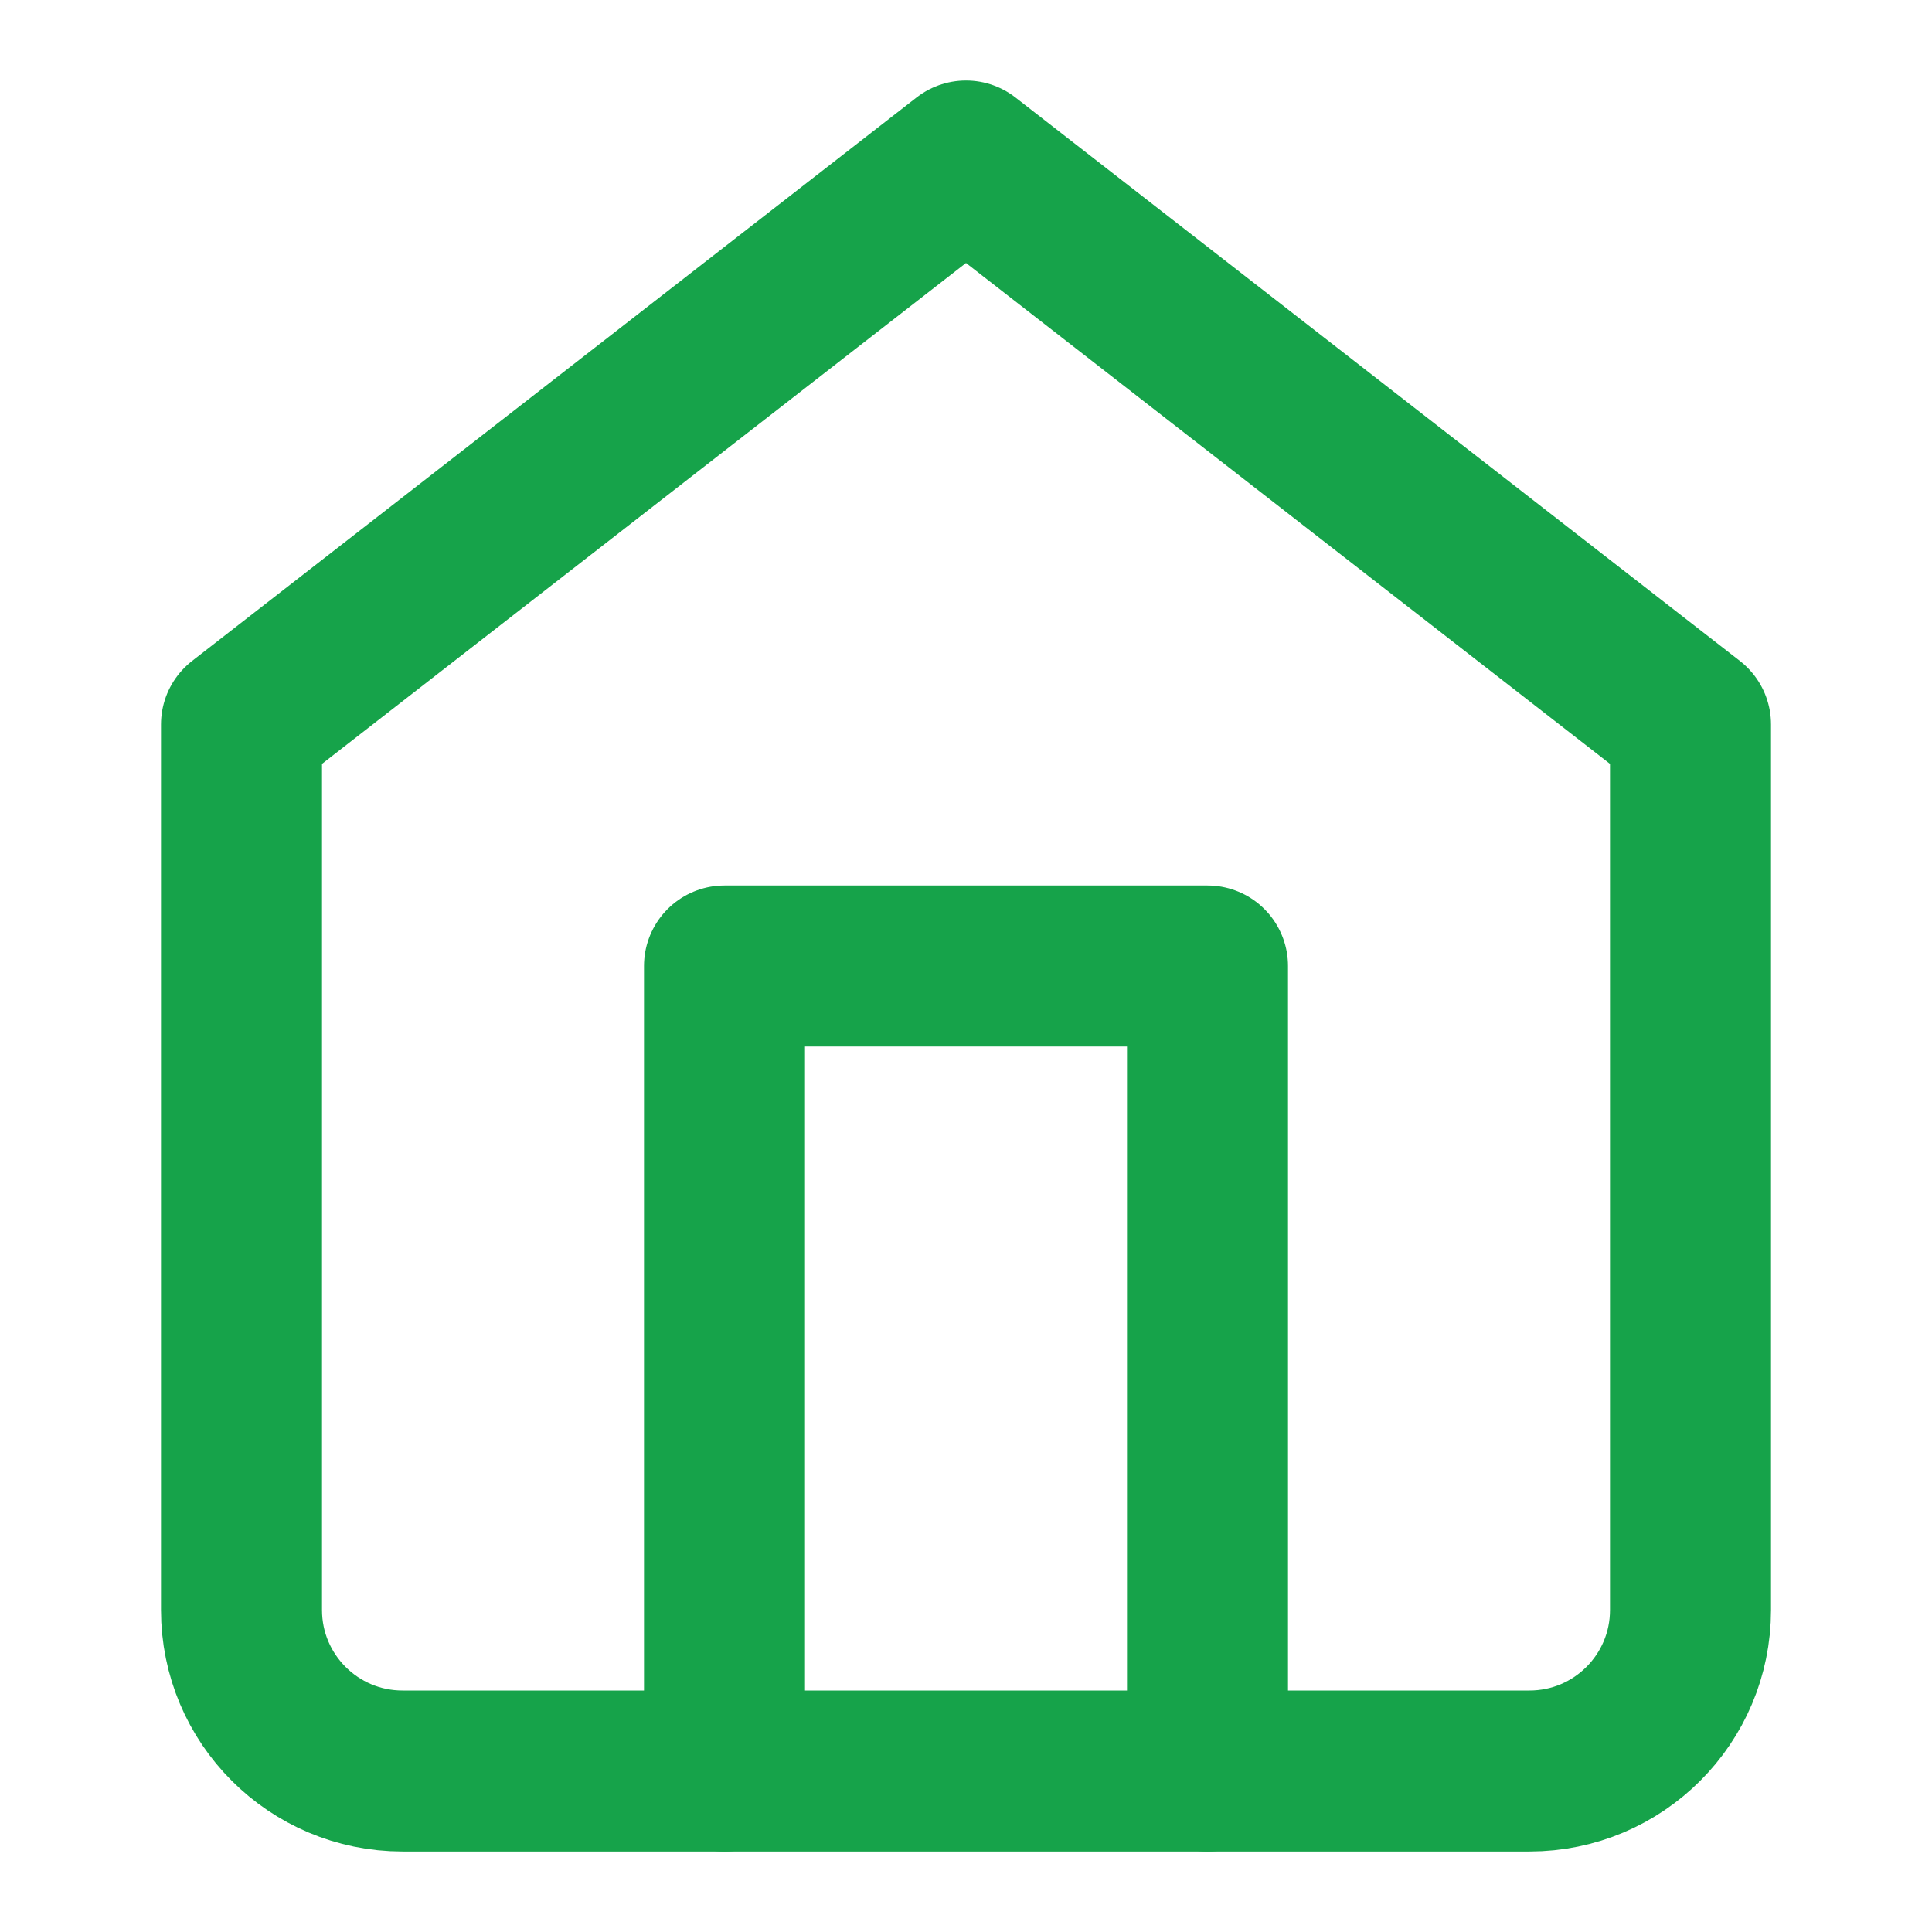
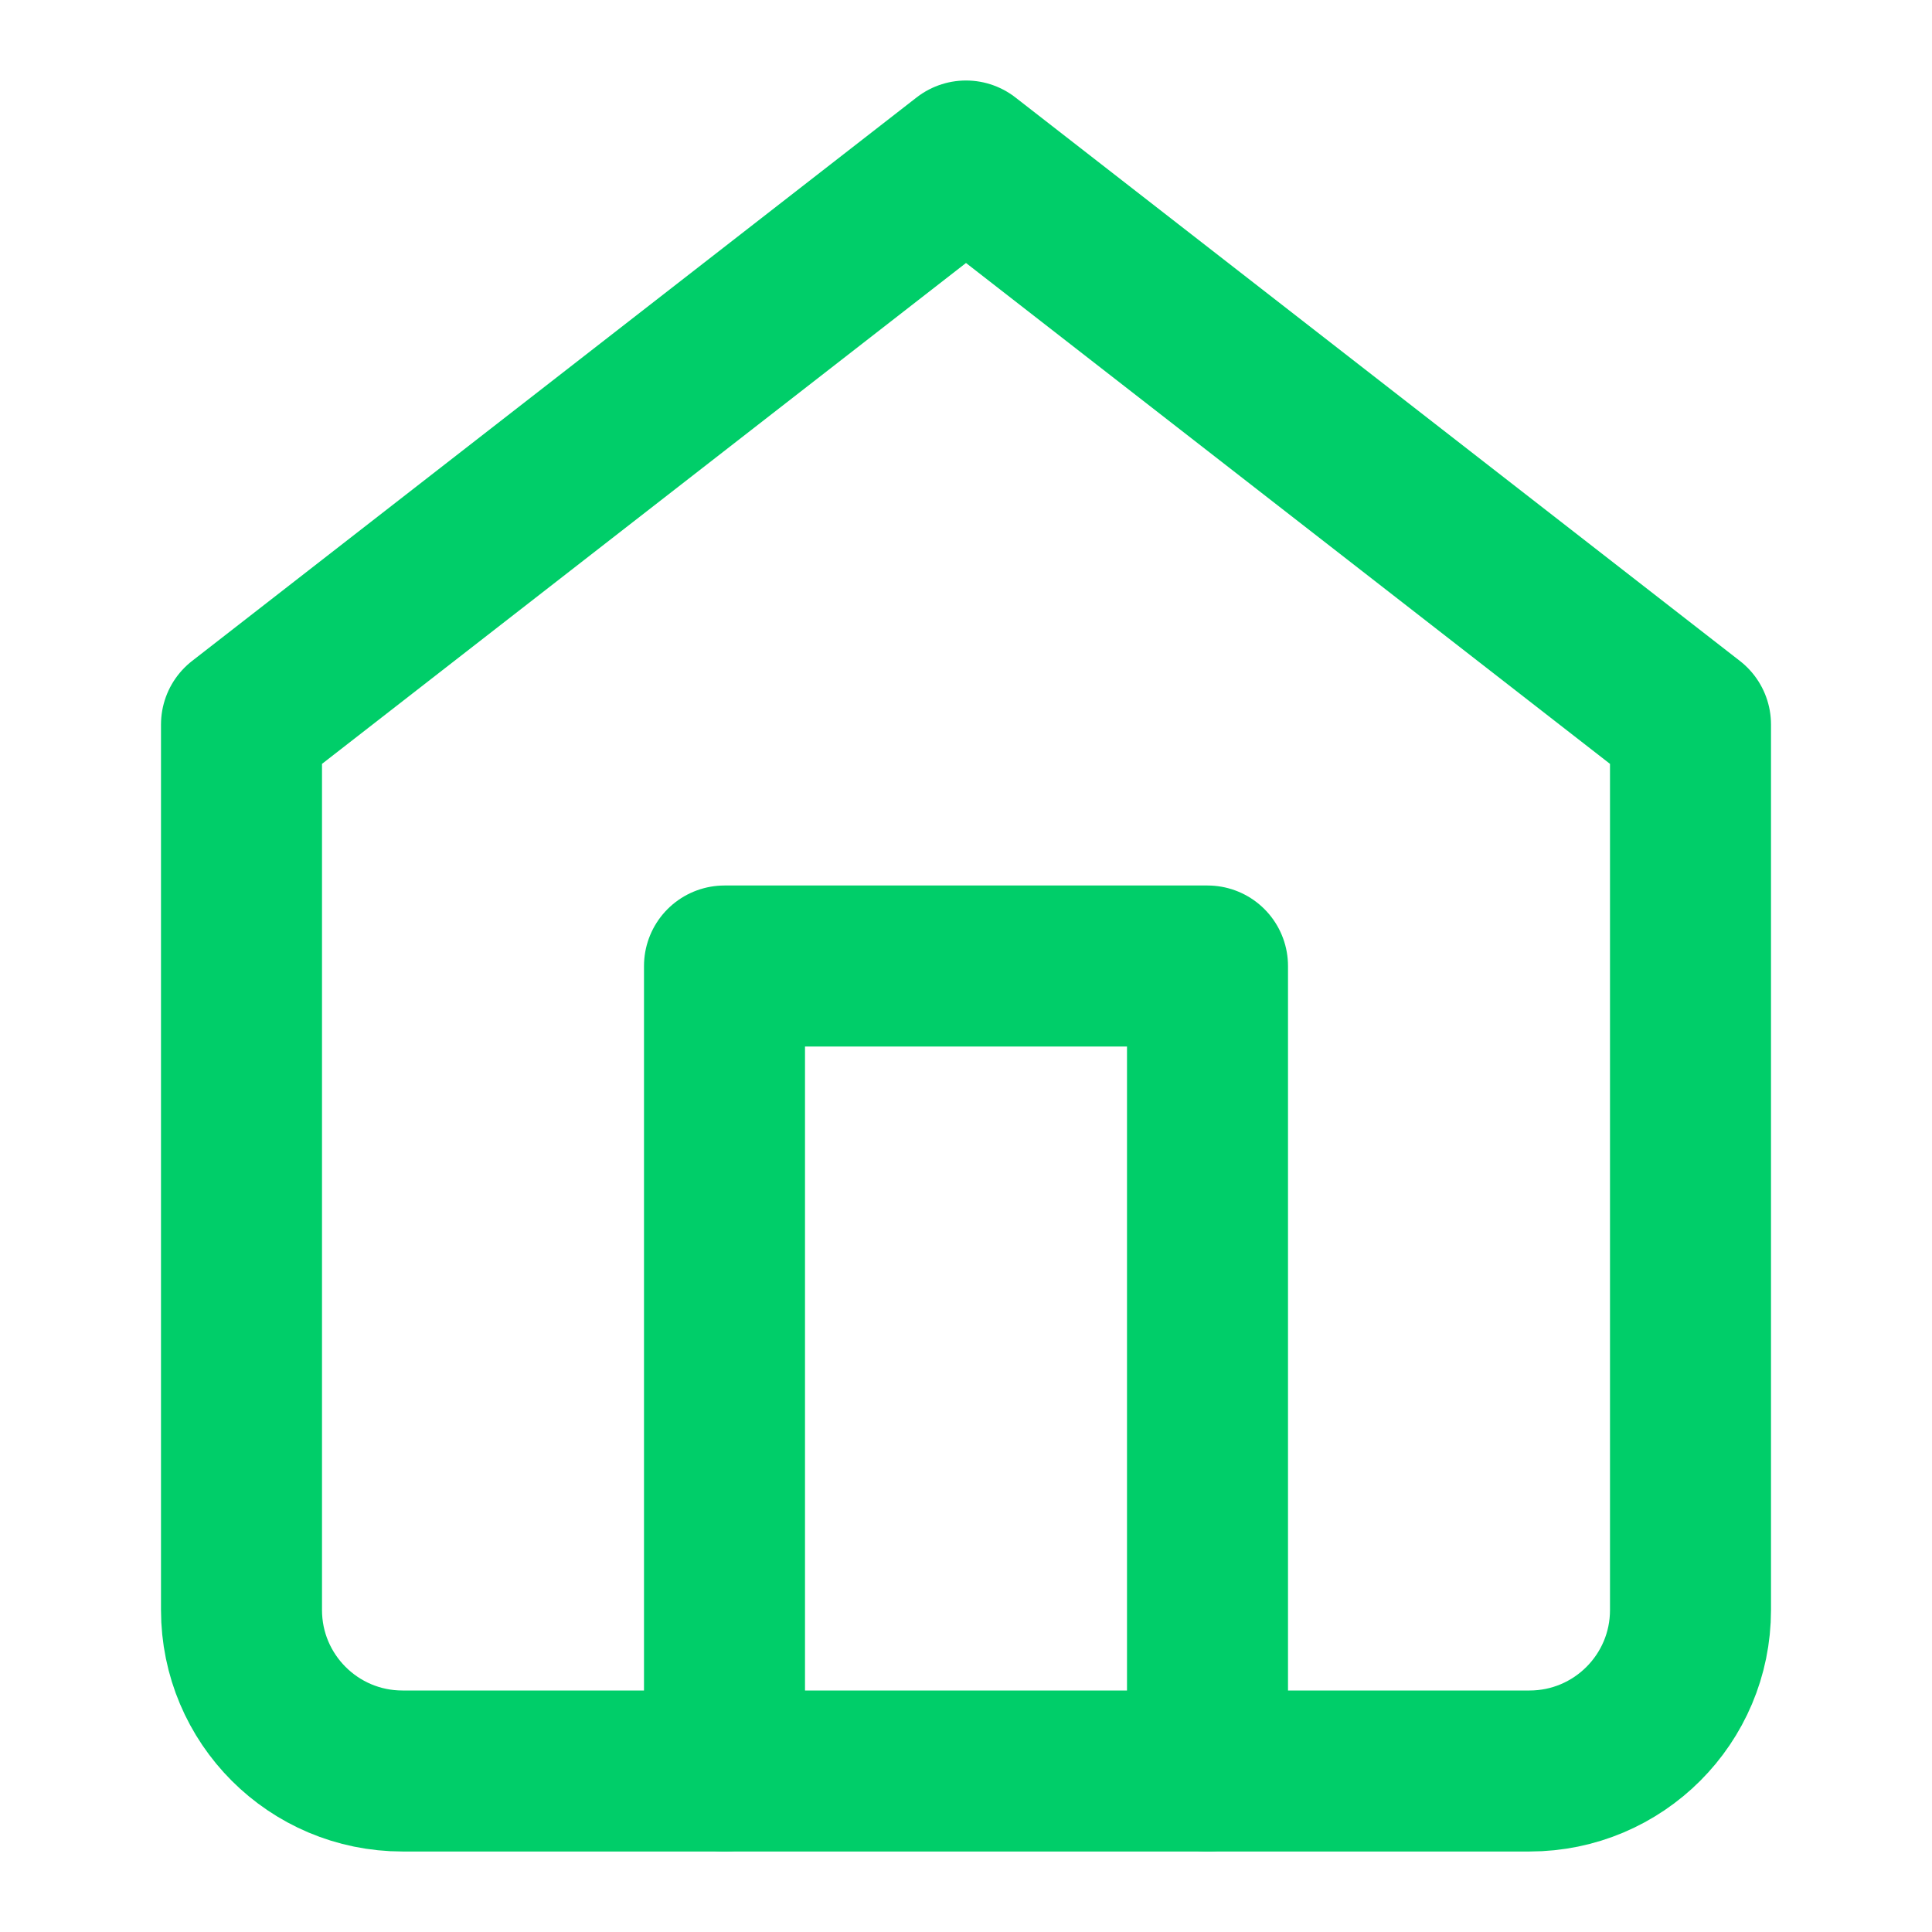
- <svg xmlns="http://www.w3.org/2000/svg" viewBox="0 0 24 24" fill="none" stroke="#16A34A" stroke-width="2" stroke-linecap="round" stroke-linejoin="round">
+ <svg xmlns="http://www.w3.org/2000/svg" viewBox="0 0 24 24" fill="none" stroke="#00CE69" stroke-width="2" stroke-linecap="round" stroke-linejoin="round">
  <path d="M3 9l9-7 9 7v11a2 2 0 0 1-2 2H5a2 2 0 0 1-2-2z" />
  <polyline points="9 22 9 12 15 12 15 22" />
</svg>
